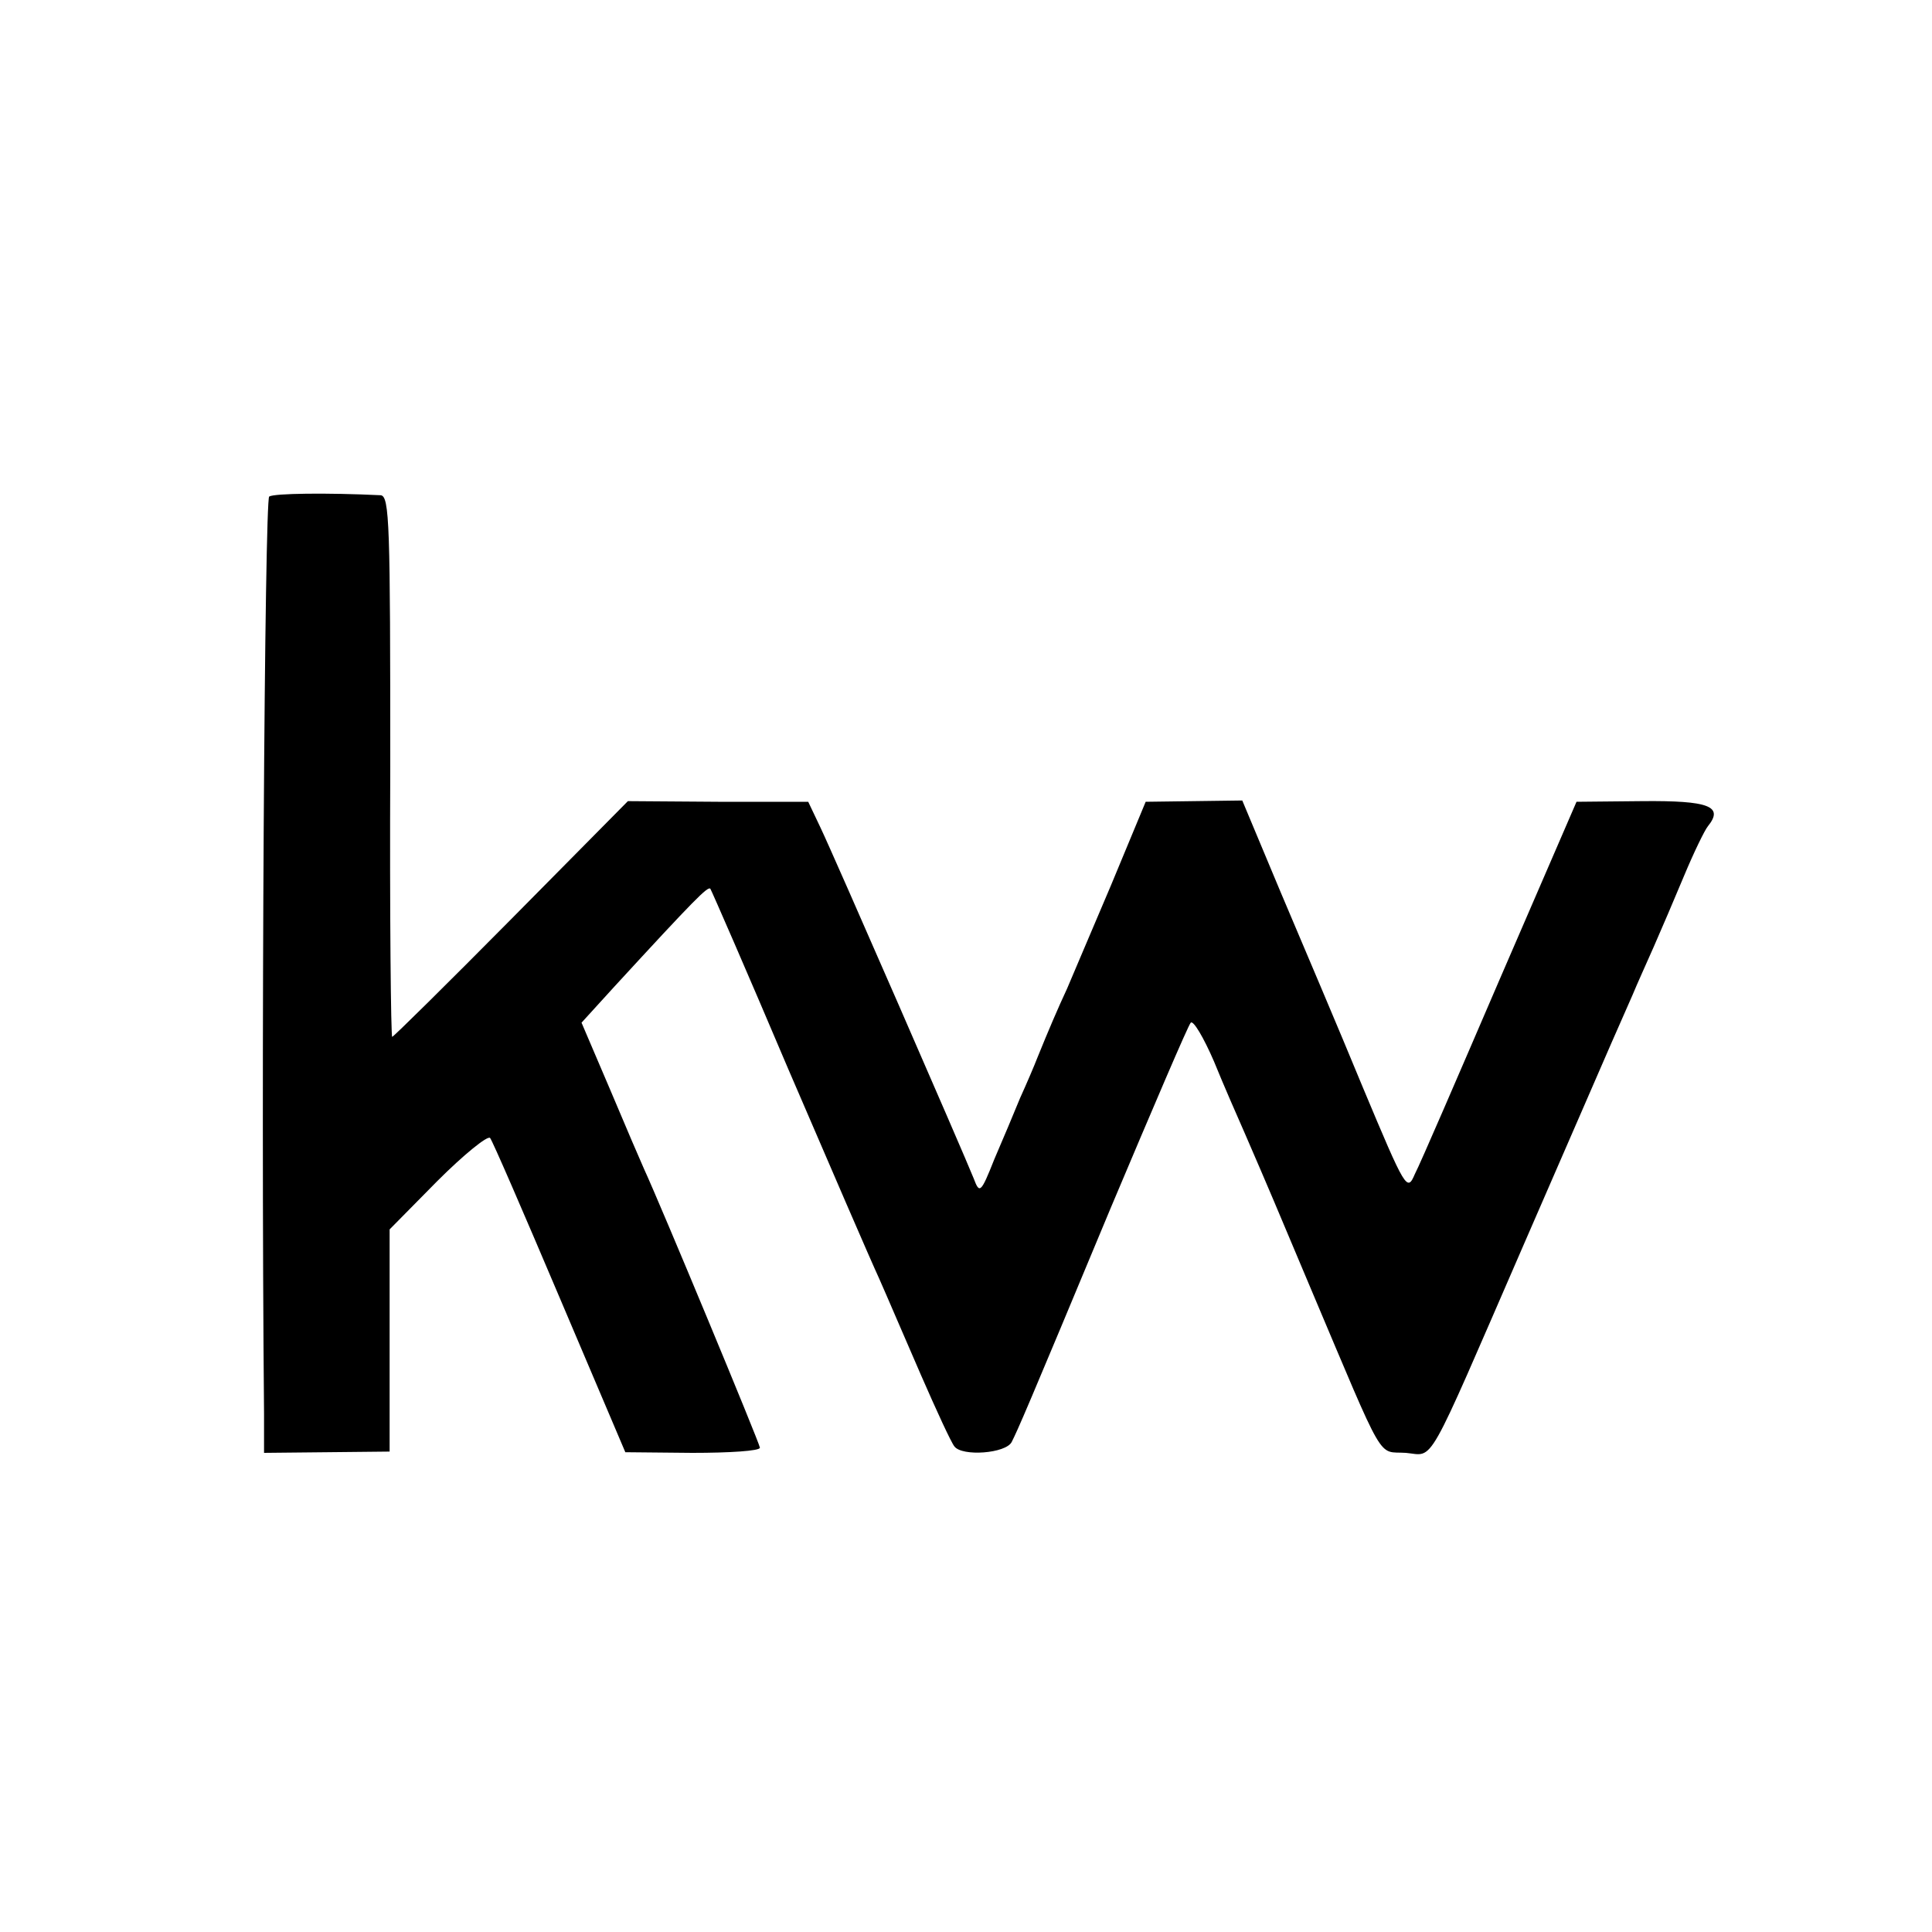
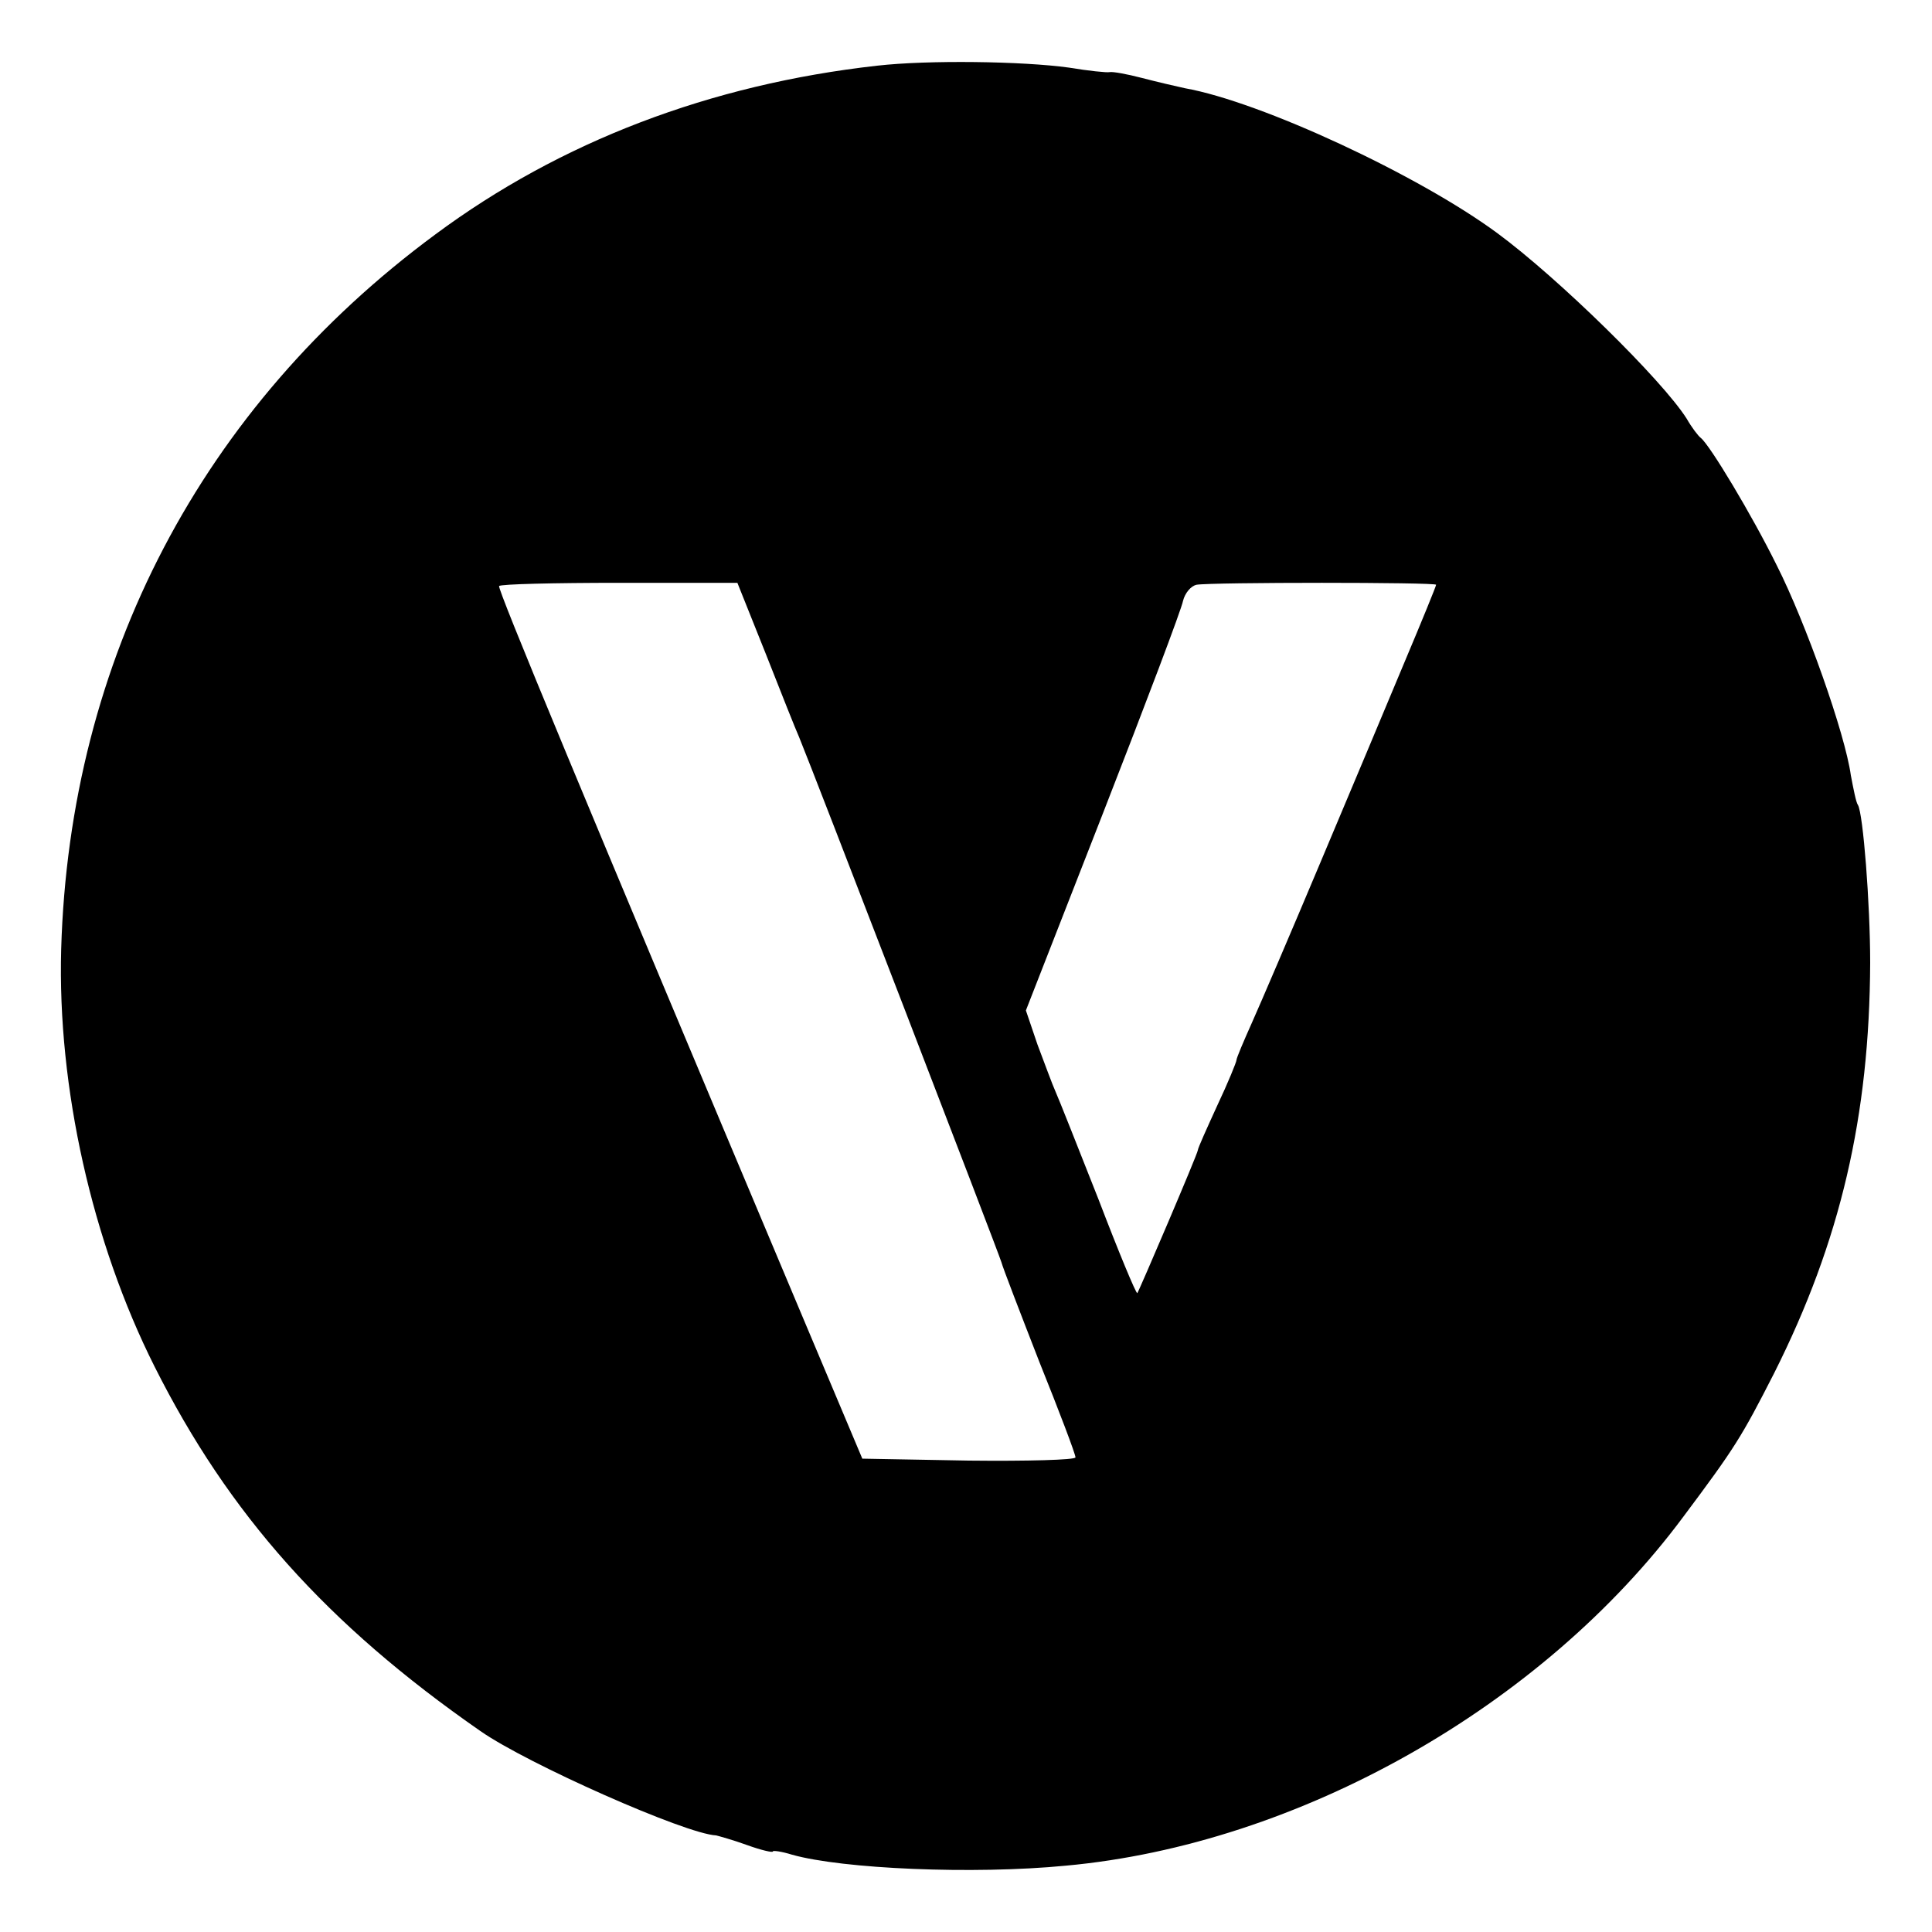
<svg xmlns="http://www.w3.org/2000/svg" version="1.0" width="300pt" height="300pt" viewBox="0 0 300 300" preserveAspectRatio="xMidYMid meet">
  <g transform="translate(0,300) scale(0.1,-0.1)" fill="#000000" stroke="none">
-     <path d="M418 2229 c-7 -5 -13 -888 -8 -1424 l0 -61 98 1 97 1 0 172 0 173 74 75 c41 41 78 71 82 67 4 -5 52 -116 108 -248 l102 -240 104 -1 c58 0 105 3 105 8 0 6 -155 379 -180 433 -5 11 -29 67 -53 124 l-44 103 51 56 c125 136 145 156 149 152 2 -3 57 -129 121 -280 65 -151 128 -297 141 -325 12 -27 41 -95 65 -150 24 -55 47 -105 52 -111 12 -16 80 -11 89 7 10 20 22 47 154 364 65 154 120 283 124 287 4 4 20 -23 36 -60 15 -37 37 -87 48 -112 39 -90 46 -107 102 -240 118 -279 103 -253 148 -256 45 -4 29 -31 182 321 65 149 126 290 137 315 11 25 26 59 33 75 7 17 22 50 33 75 11 25 32 74 47 110 15 36 32 71 37 77 25 31 2 40 -102 39 l-102 -1 -119 -275 c-65 -151 -124 -288 -132 -303 -12 -28 -14 -25 -81 135 -37 90 -95 226 -128 304 l-59 141 -75 -1 -75 -1 -54 -130 c-30 -71 -61 -143 -68 -160 -14 -30 -29 -65 -46 -107 -5 -13 -17 -41 -27 -63 -9 -22 -27 -65 -40 -95 -21 -53 -23 -54 -32 -30 -16 40 -217 501 -238 545 l-19 40 -140 0 -140 1 -181 -183 c-100 -101 -183 -183 -185 -183 -2 0 -4 189 -3 420 0 375 -1 420 -15 421 -83 4 -165 3 -173 -2z" />
+     <path d="M1362 2898 c-259 -29 -492 -118 -686 -262 -363 -268 -568 -660 -581 -1110 -6 -214 48 -455 145 -648 115 -229 267 -400 506 -566 73 -51 319 -160 366 -162 4 -1 26 -7 48 -15 22 -8 40 -12 40 -10 0 2 14 0 30 -5 78 -22 281 -31 425 -17 361 33 740 247 959 542 80 107 90 123 141 223 103 205 148 399 149 637 0 92 -11 232 -19 245 -3 4 -7 25 -11 46 -9 65 -70 237 -115 326 -39 79 -104 187 -118 198 -4 3 -14 16 -22 30 -38 60 -199 218 -294 288 -122 90 -367 204 -485 225 -14 3 -44 10 -67 16 -23 6 -45 10 -50 9 -4 -1 -33 2 -63 7 -72 10 -219 12 -298 3z m-173 -913 c24 -61 47 -119 52 -130 18 -43 310 -801 314 -815 2 -8 29 -78 59 -155 31 -77 56 -143 56 -148 0 -4 -75 -6 -166 -5 l-165 3 -99 235 c-336 798 -468 1116 -465 1120 2 3 86 5 187 5 l183 0 44 -110z m1041 107 c0 -2 -22 -56 -49 -120 -27 -65 -86 -205 -131 -312 -45 -107 -93 -219 -106 -248 -13 -29 -24 -55 -24 -58 0 -3 -13 -35 -30 -71 -16 -35 -30 -66 -30 -69 0 -5 -91 -218 -94 -222 -2 -1 -29 64 -60 145 -32 81 -62 157 -67 168 -5 11 -17 44 -28 73 l-18 53 120 307 c66 169 122 317 124 329 3 12 12 23 21 25 23 4 372 4 372 0z" />
  </g>
</svg>
